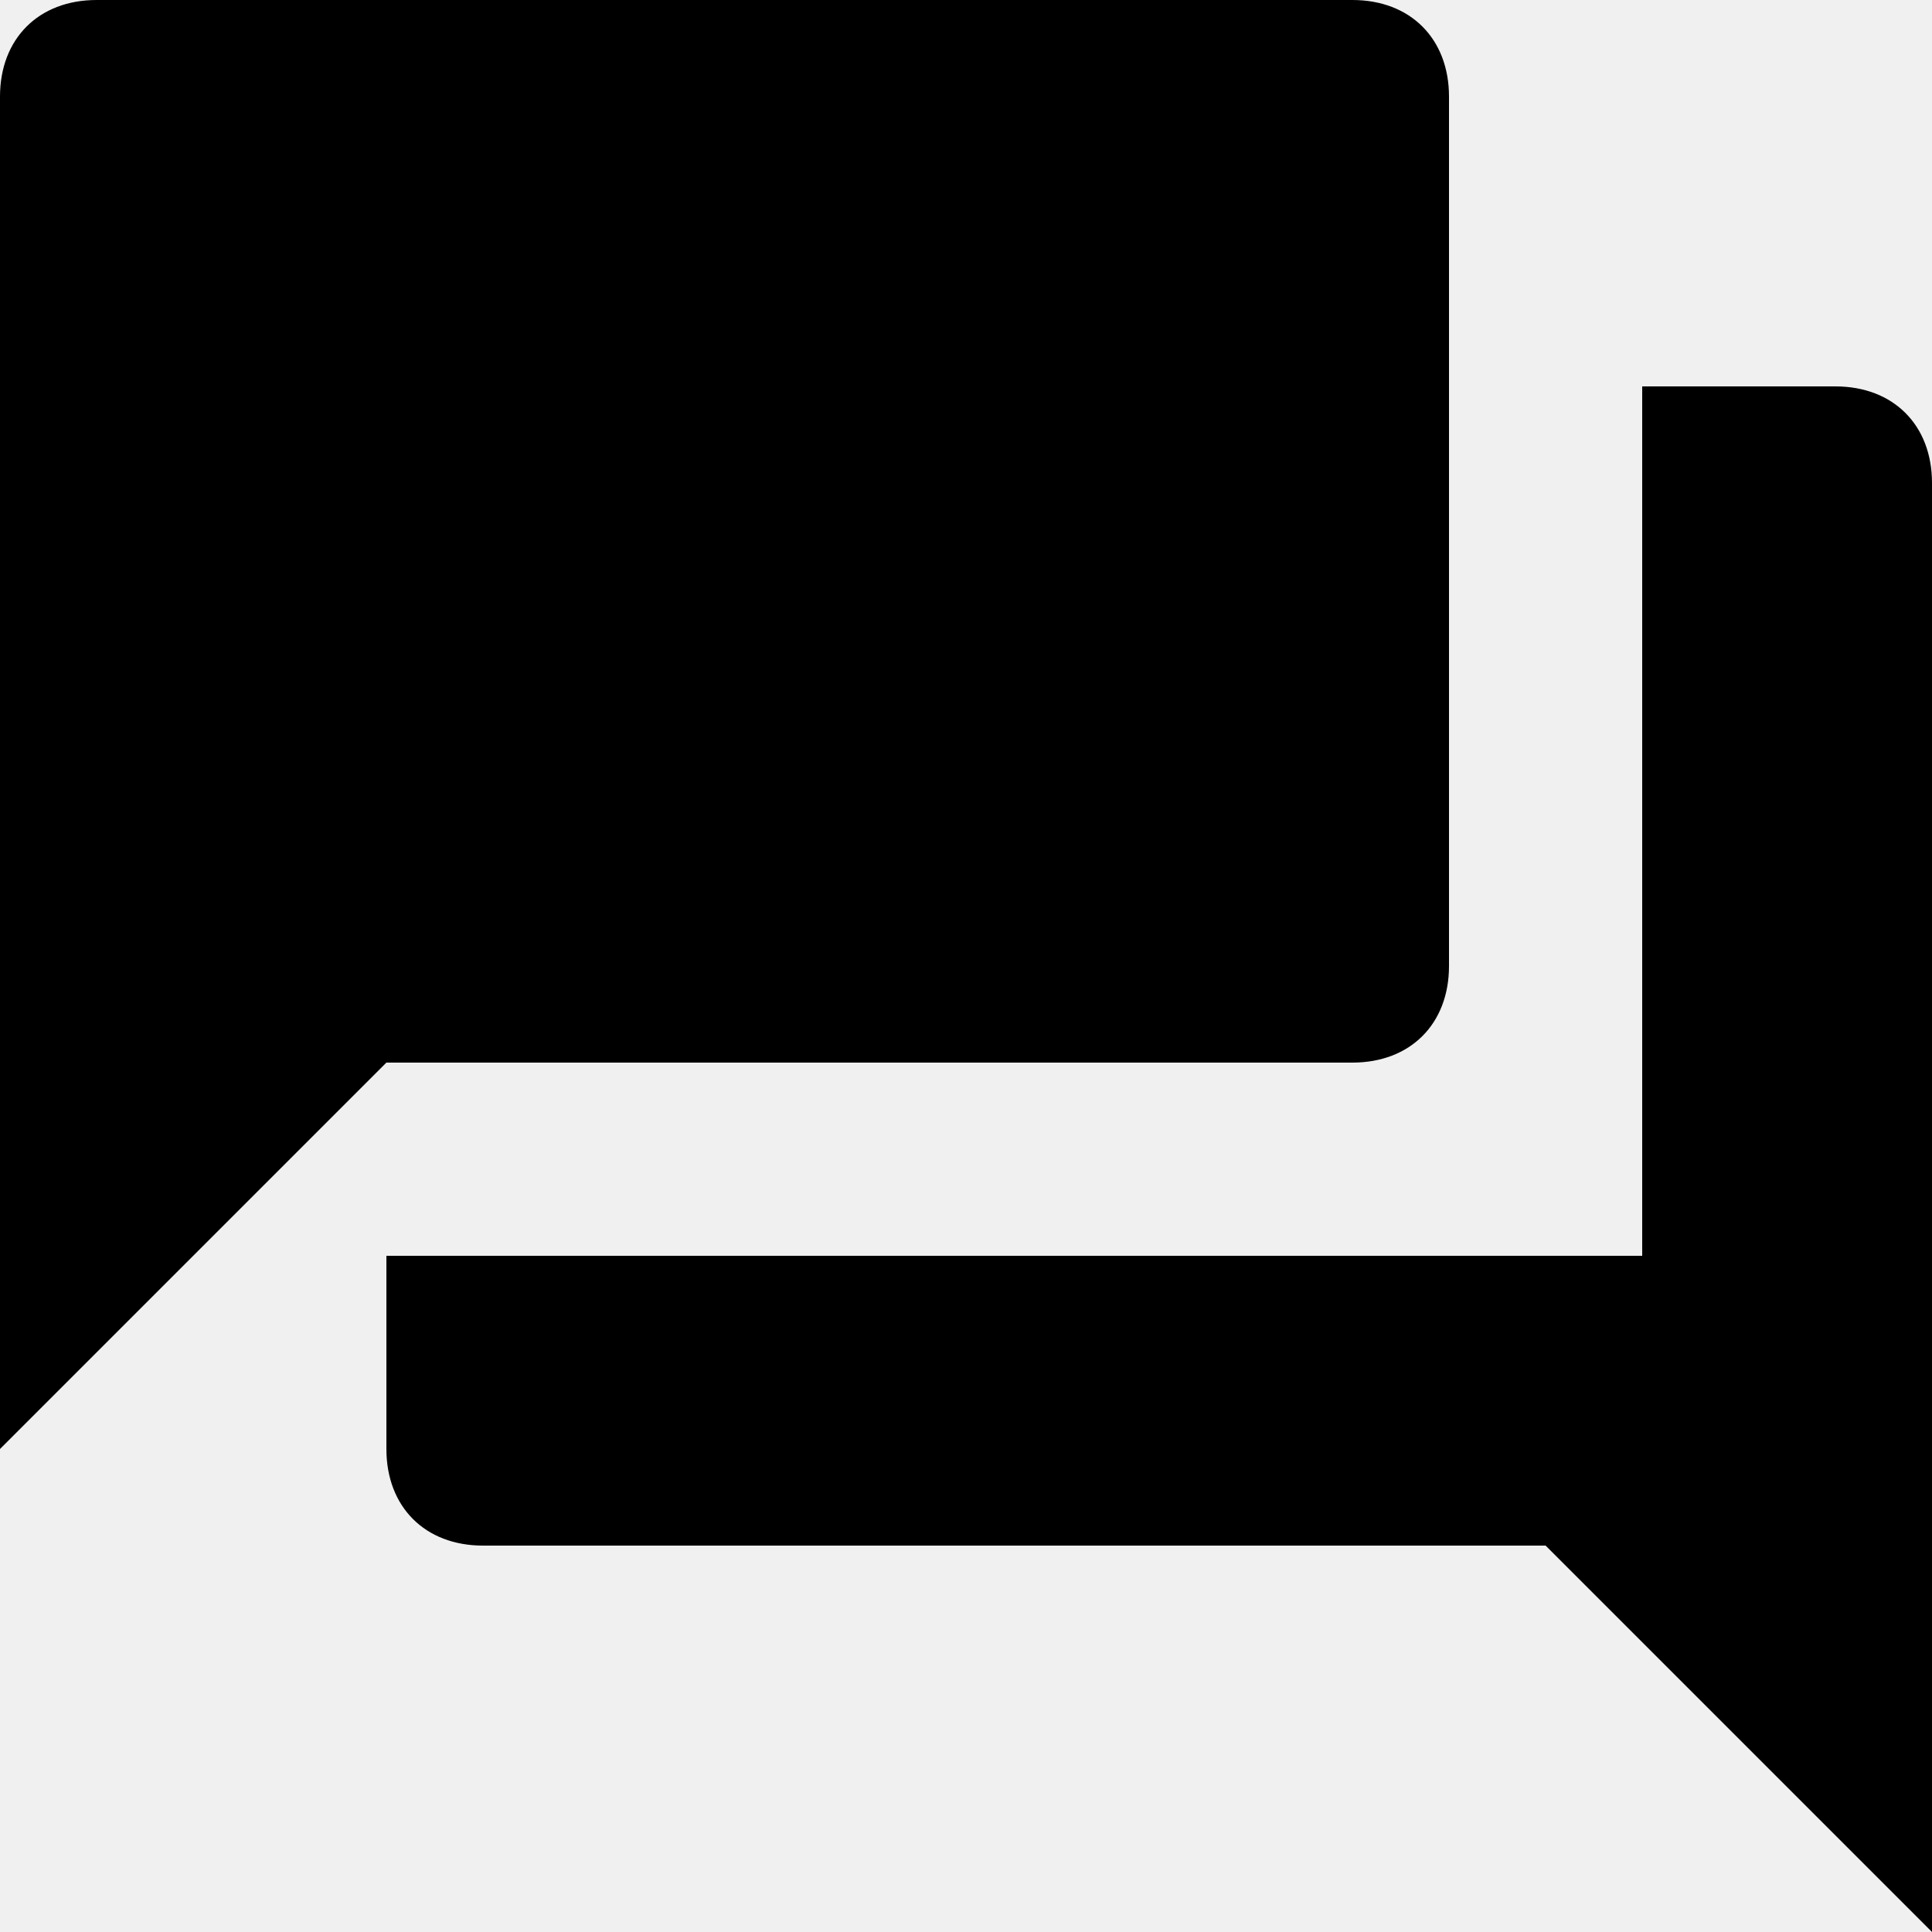
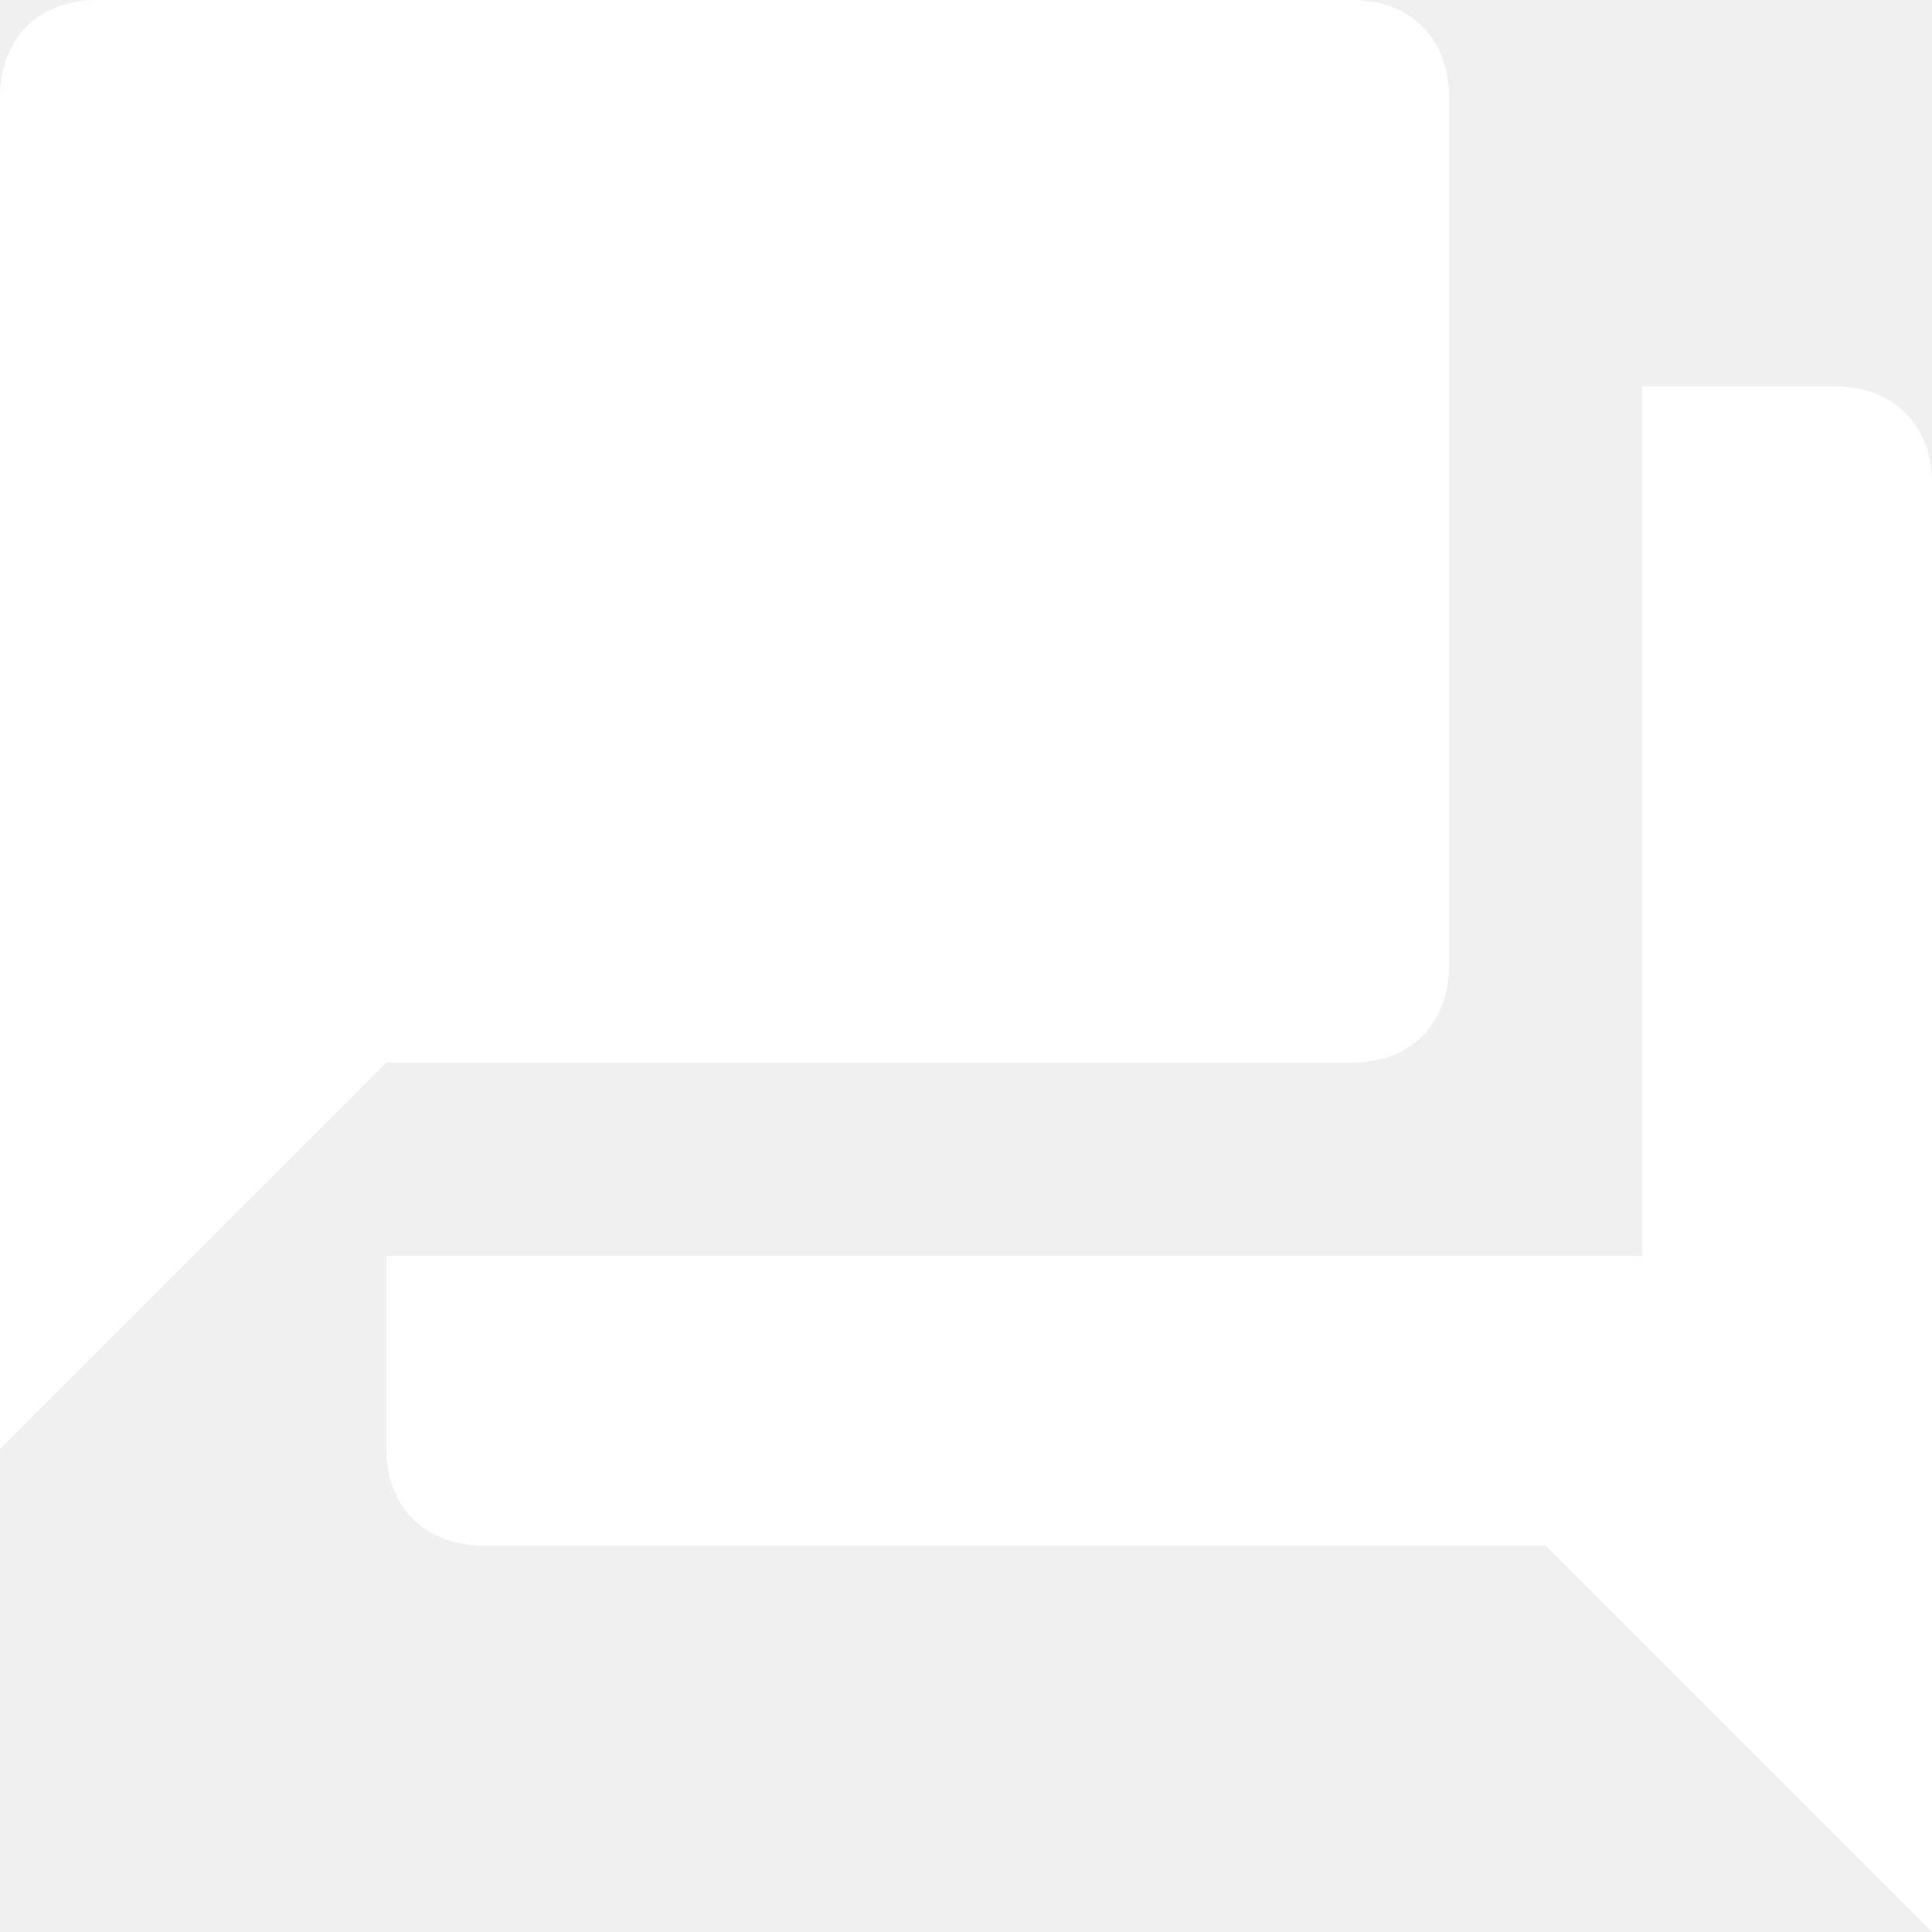
- <svg xmlns="http://www.w3.org/2000/svg" version="1.1" id="Capa_1" x="0px" y="0px" width="510px" height="510px" viewBox="0 0 510 510" style="enable-background:new 0 0 510 510;" xml:space="preserve">
+ <svg xmlns="http://www.w3.org/2000/svg" version="1.1" id="Capa_1" x="0px" y="0px" width="512px" height="512px" viewBox="0 0 510 510" style="enable-background:new 0 0 510 510;" xml:space="preserve">
  <g>
    <g id="forum">
-       <path d="M484.5,102h-51v229.5H102v51c0,15.3,10.2,25.5,25.5,25.5H408l102,102V127.5C510,112.2,499.8,102,484.5,102z M382.5,255    V25.5C382.5,10.2,372.3,0,357,0H25.5C10.2,0,0,10.2,0,25.5v357l102-102h255C372.3,280.5,382.5,270.3,382.5,255z" />
+       <path d="M484.5,102h-51v229.5H102v51c0,15.3,10.2,25.5,25.5,25.5H408l102,102V127.5C510,112.2,499.8,102,484.5,102z M382.5,255    V25.5C382.5,10.2,372.3,0,357,0H25.5C10.2,0,0,10.2,0,25.5v357l102-102h255C372.3,280.5,382.5,270.3,382.5,255z" fill="#FFFFFF" />
    </g>
  </g>
  <g>
</g>
  <g>
</g>
  <g>
</g>
  <g>
</g>
  <g>
</g>
  <g>
</g>
  <g>
</g>
  <g>
</g>
  <g>
</g>
  <g>
</g>
  <g>
</g>
  <g>
</g>
  <g>
</g>
  <g>
</g>
  <g>
</g>
</svg>
